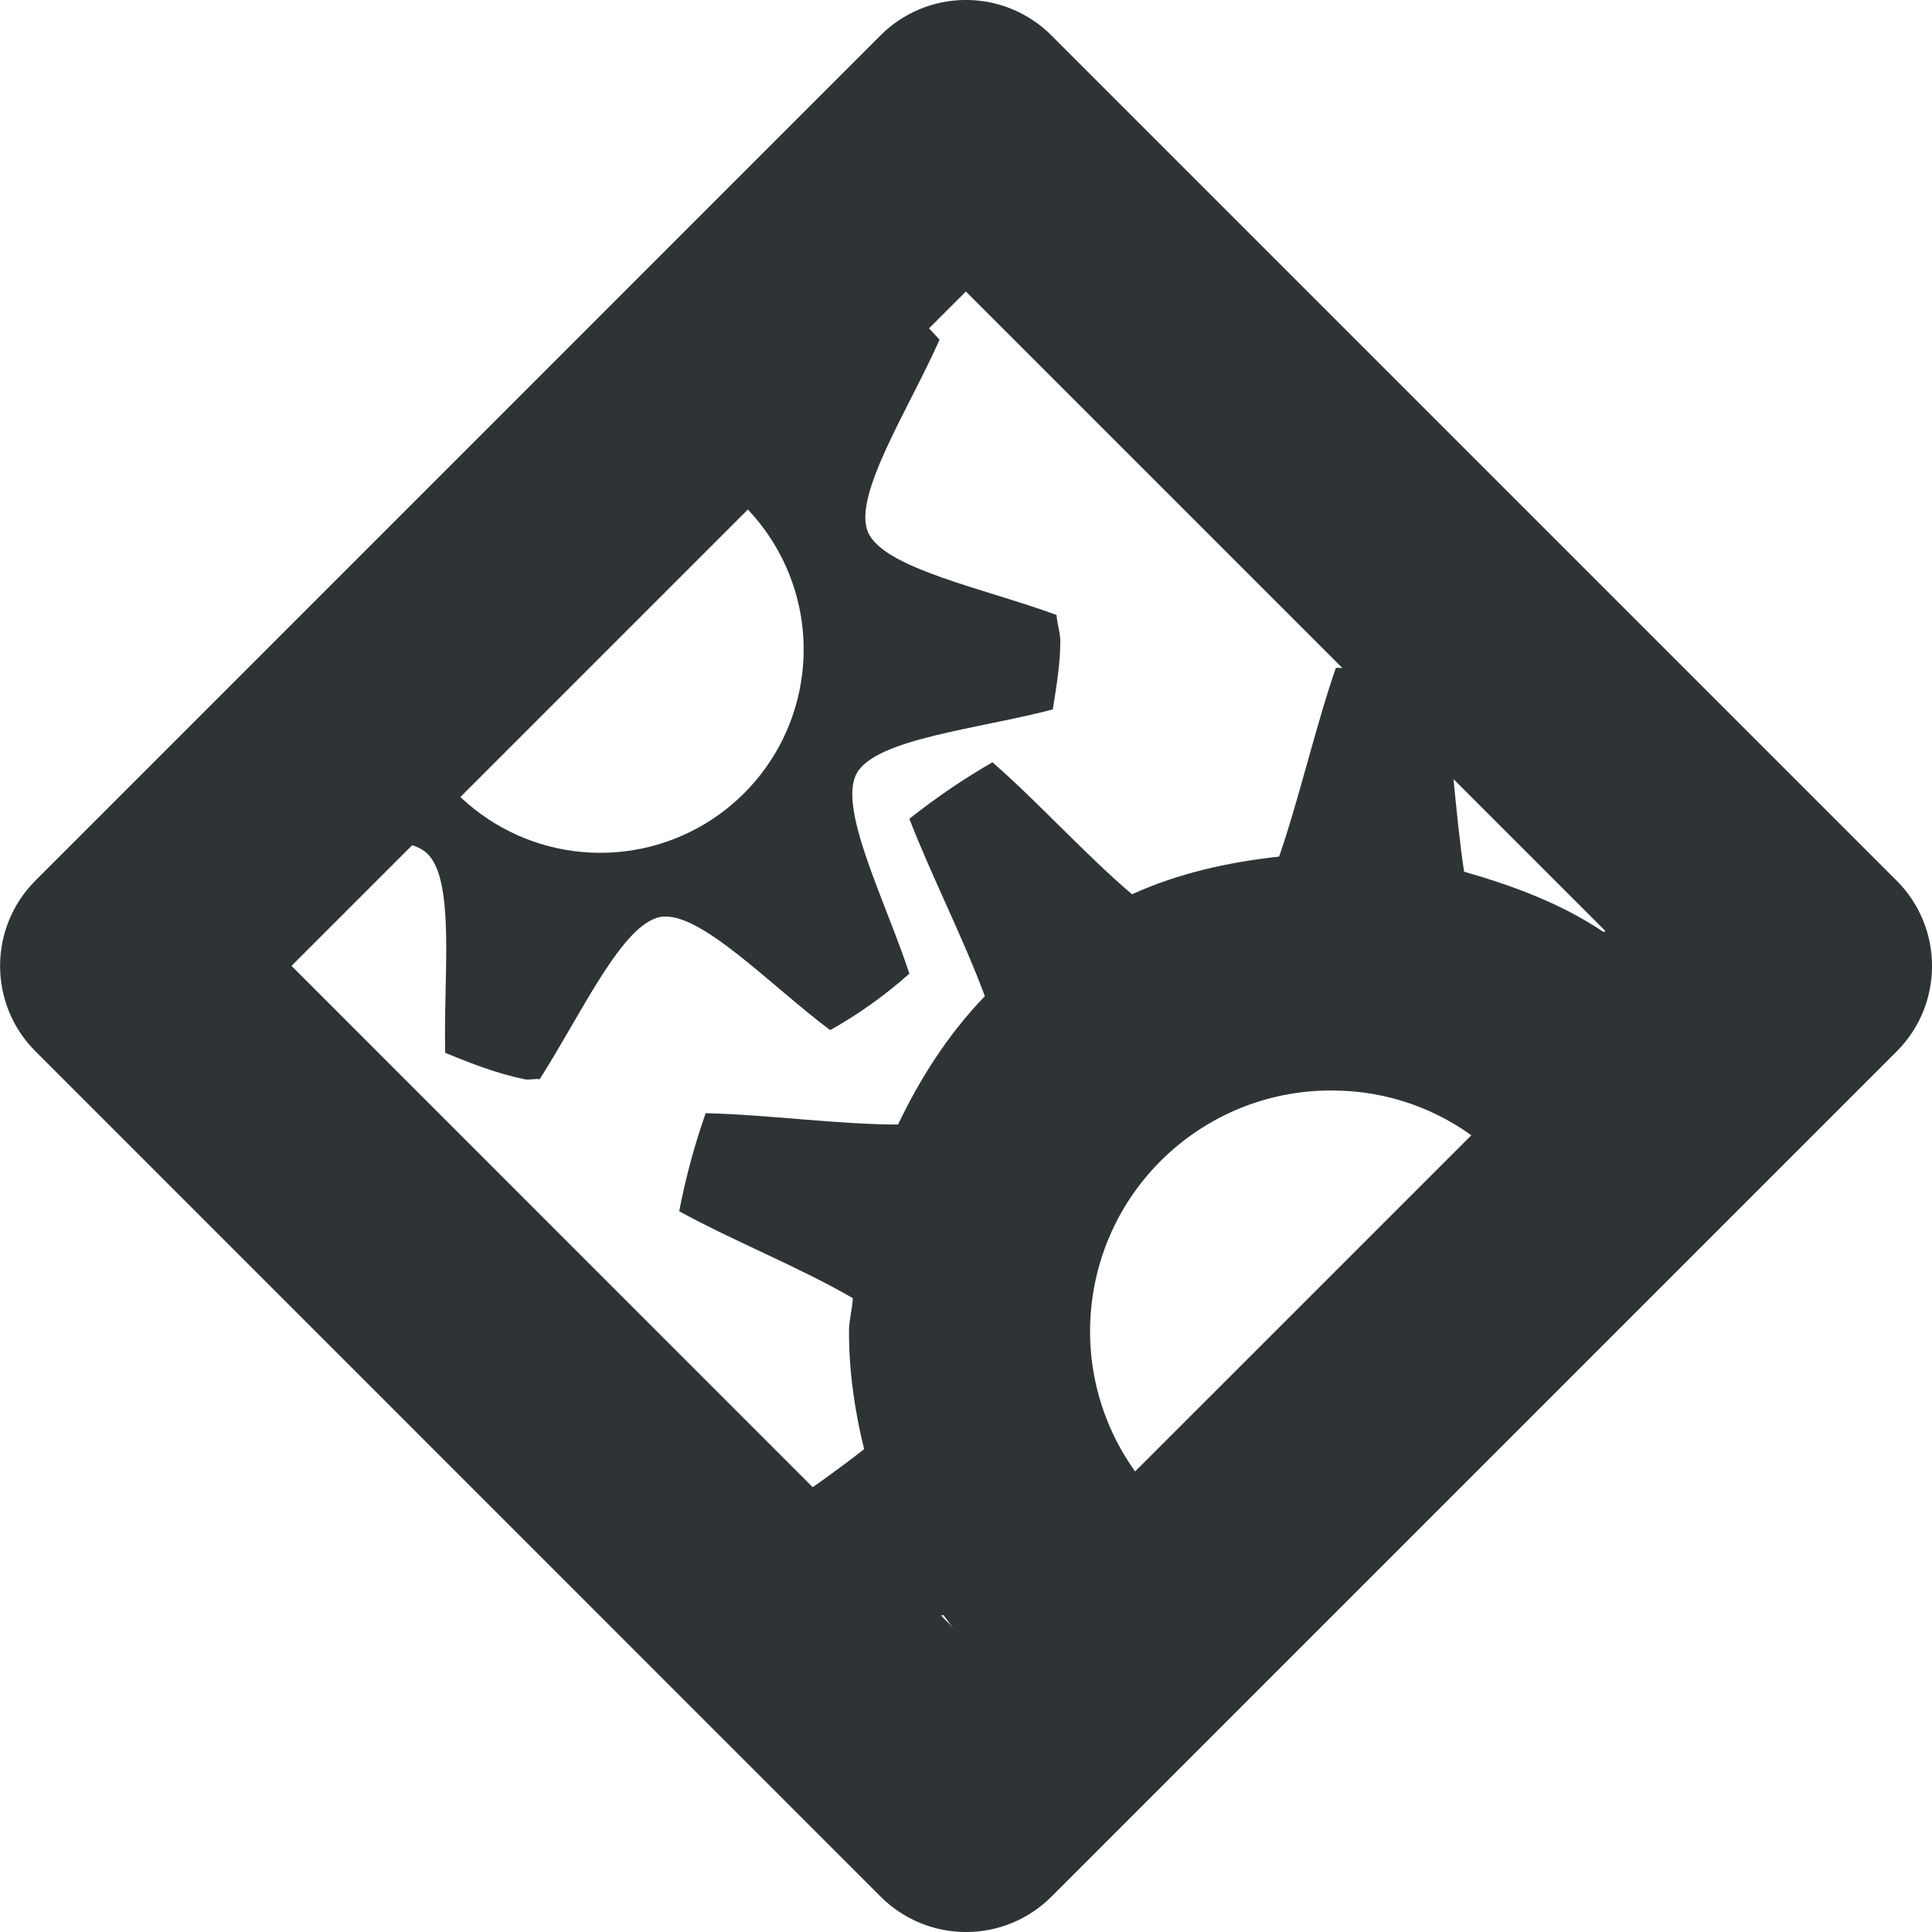
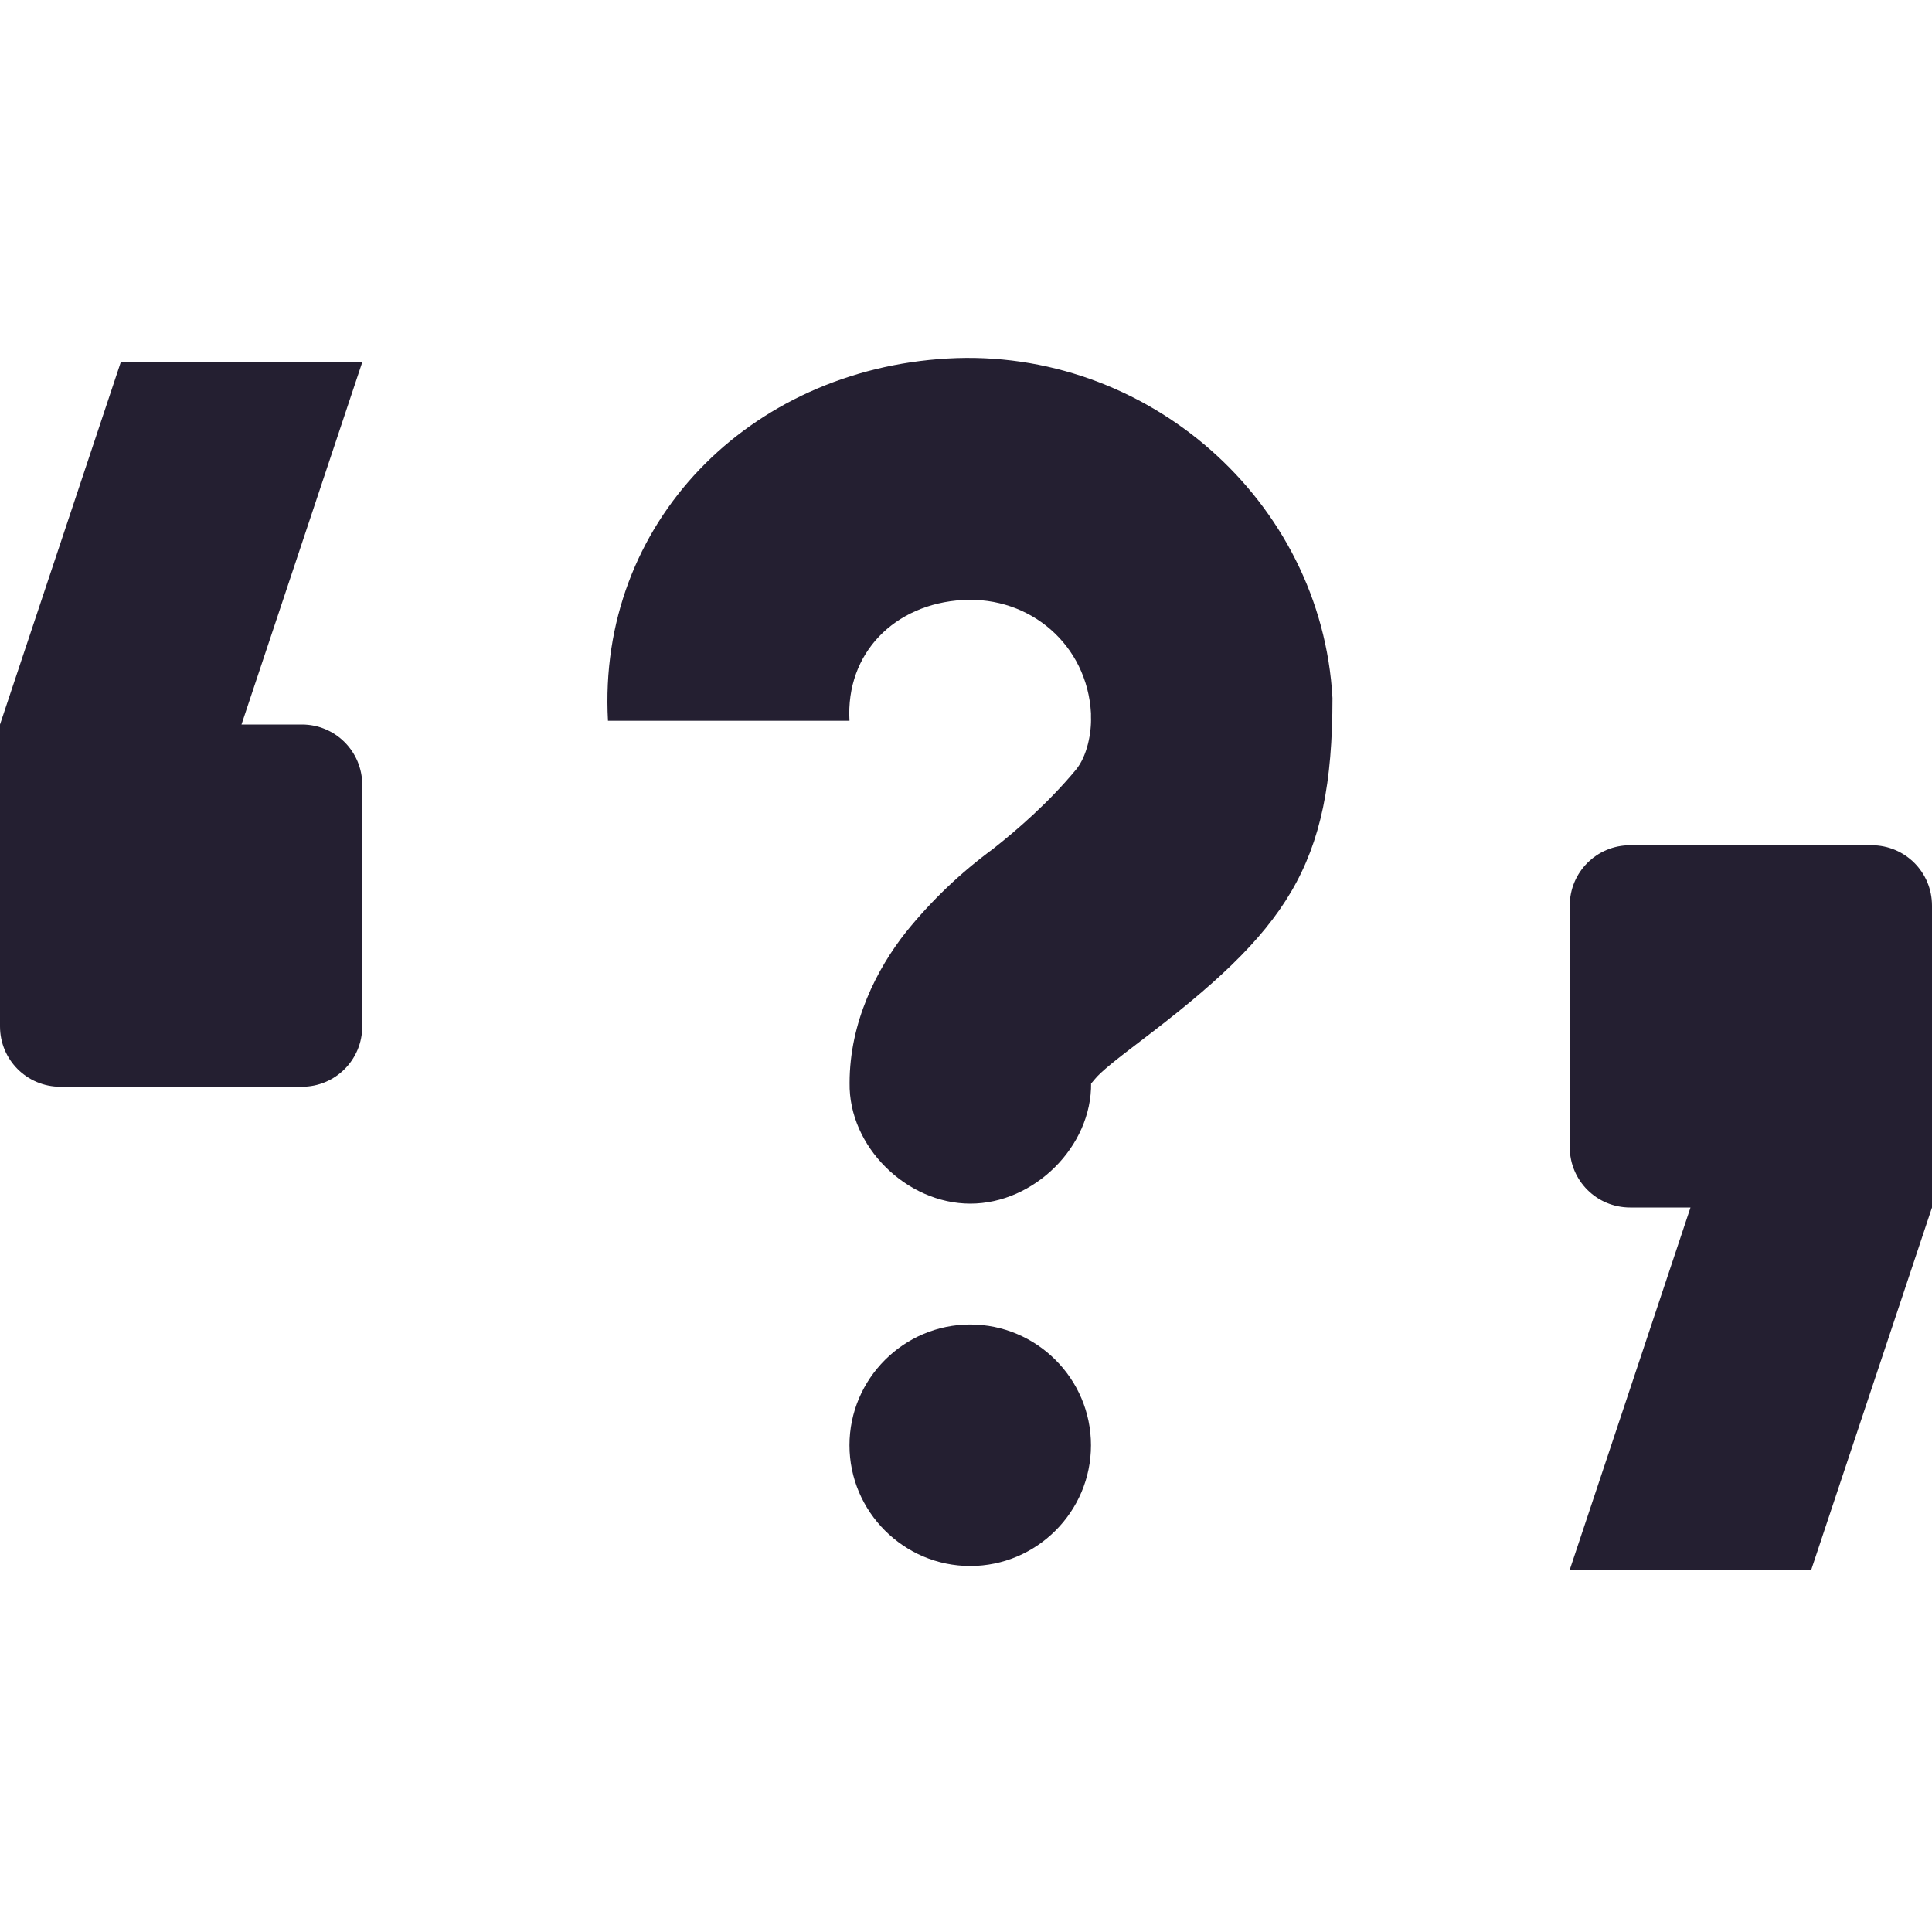
<svg xmlns="http://www.w3.org/2000/svg" width="16" height="16">
-   <g color="#000" fill="#2e3436">
-     <path d="M7.188 2.281c-.094.056-.192.125-.29.19L5.566 3.803a1.684 1.684 0 11-2.17 2.17L2.332 7.037c.506-.069 1.017-.136 1.2.026.242.214.139 1.031.155 1.656.213.088.427.171.657.219.04.008.085-.007.125 0 .337-.525.683-1.288 1-1.344.322-.057.905.562 1.406.937a3.67 3.67 0 00.656-.468c-.195-.595-.594-1.369-.437-1.657.158-.29 1.019-.37 1.625-.531.028-.183.062-.371.062-.562 0-.075-.027-.146-.031-.22-.587-.217-1.435-.385-1.562-.687-.128-.302.34-1.021.593-1.593a3.722 3.722 0 00-.593-.532zm3.875 3.25c-.165.475-.305 1.086-.47 1.563-.43.047-.84.14-1.218.312-.38-.322-.787-.773-1.156-1.093a5.562 5.562 0 00-.688.468c.177.46.453 1.001.625 1.469-.298.309-.531.67-.719 1.063-.494 0-1.102-.084-1.593-.094a5.68 5.68 0 00-.219.812c.435.24 1.006.468 1.438.72-.006.093-.032.185-.032.28 0 .333.049.66.125.97-.382.304-.898.63-1.28.937.015.044.04.083.058.127l.613.613c.417-.1.868-.223 1.266-.303.248.343.532.626.875.875-.027.135-.068.283-.104.428.174-.063.34-.155.482-.297l1.432-1.432a1.994 1.994 0 01.533-3.918c.919 0 1.684.623 1.918 1.467l1.338-1.338c.06-.06.11-.124.156-.191-.035-.062-.06-.13-.1-.188.096-.152.205-.31.315-.47.017-.348-.1-.7-.37-.971l-.177-.176c-.28.192-.561.387-.83.555-.345-.233-.746-.383-1.156-.5-.077-.507-.107-1.132-.187-1.625a5.44 5.44 0 00-.875-.063zm-9.247.608c-.087.068-.173.138-.254.205l.014.035z" style="marker:none" overflow="visible" />
-     <path d="M8.707.293a1 1 0 00-1.415 0l-6.999 7a1 1 0 000 1.413l7 7.001a1 1 0 001.415 0l7-7a1 1 0 000-1.413zm-.708 2.121l5.587 5.587L8 13.586 2.414 7.999z" style="line-height:normal;font-variant-ligatures:normal;font-variant-position:normal;font-variant-caps:normal;font-variant-numeric:normal;font-variant-alternates:normal;font-feature-settings:normal;text-indent:0;text-align:start;text-decoration-line:none;text-decoration-style:solid;text-decoration-color:#000;text-transform:none;text-orientation:mixed;shape-padding:0;isolation:auto;mix-blend-mode:normal;marker:none" font-weight="400" font-family="sans-serif" overflow="visible" />
-   </g>
+   <path fill="#241f31" d="M13.5 7c-.277 0-.5.223-.5.5v2c0 .277.223.5.5.5h.5l-1 3h2l1-3V7.5c0-.277-.223-.5-.5-.5zM1 3 0 6v2.5c0 .277.223.5.5.5h2c.277 0 .5-.223.5-.5v-2c0-.277-.223-.5-.5-.5H2l1-3zm6.848-.031c1.644-.094 3.097 1.172 3.187 2.812 0 1.403-.379 1.922-1.594 2.844-.191.145-.324.25-.375.313-.05.062-.03.03-.03.03.007.528-.473 1-1 1s-1.009-.472-1-1c0-.503.226-.945.468-1.25a3.86 3.86 0 0 1 .719-.687c.203-.16.46-.383.687-.656.094-.113.13-.309.125-.438v-.03c-.031-.563-.5-.97-1.062-.938s-.97.437-.938 1h-2c-.09-1.64 1.172-2.907 2.813-3zm.187 8c.55 0 1 .449 1 1s-.45 1-1 1-1-.45-1-1 .45-1 1-1zm0 0" />
</svg>
